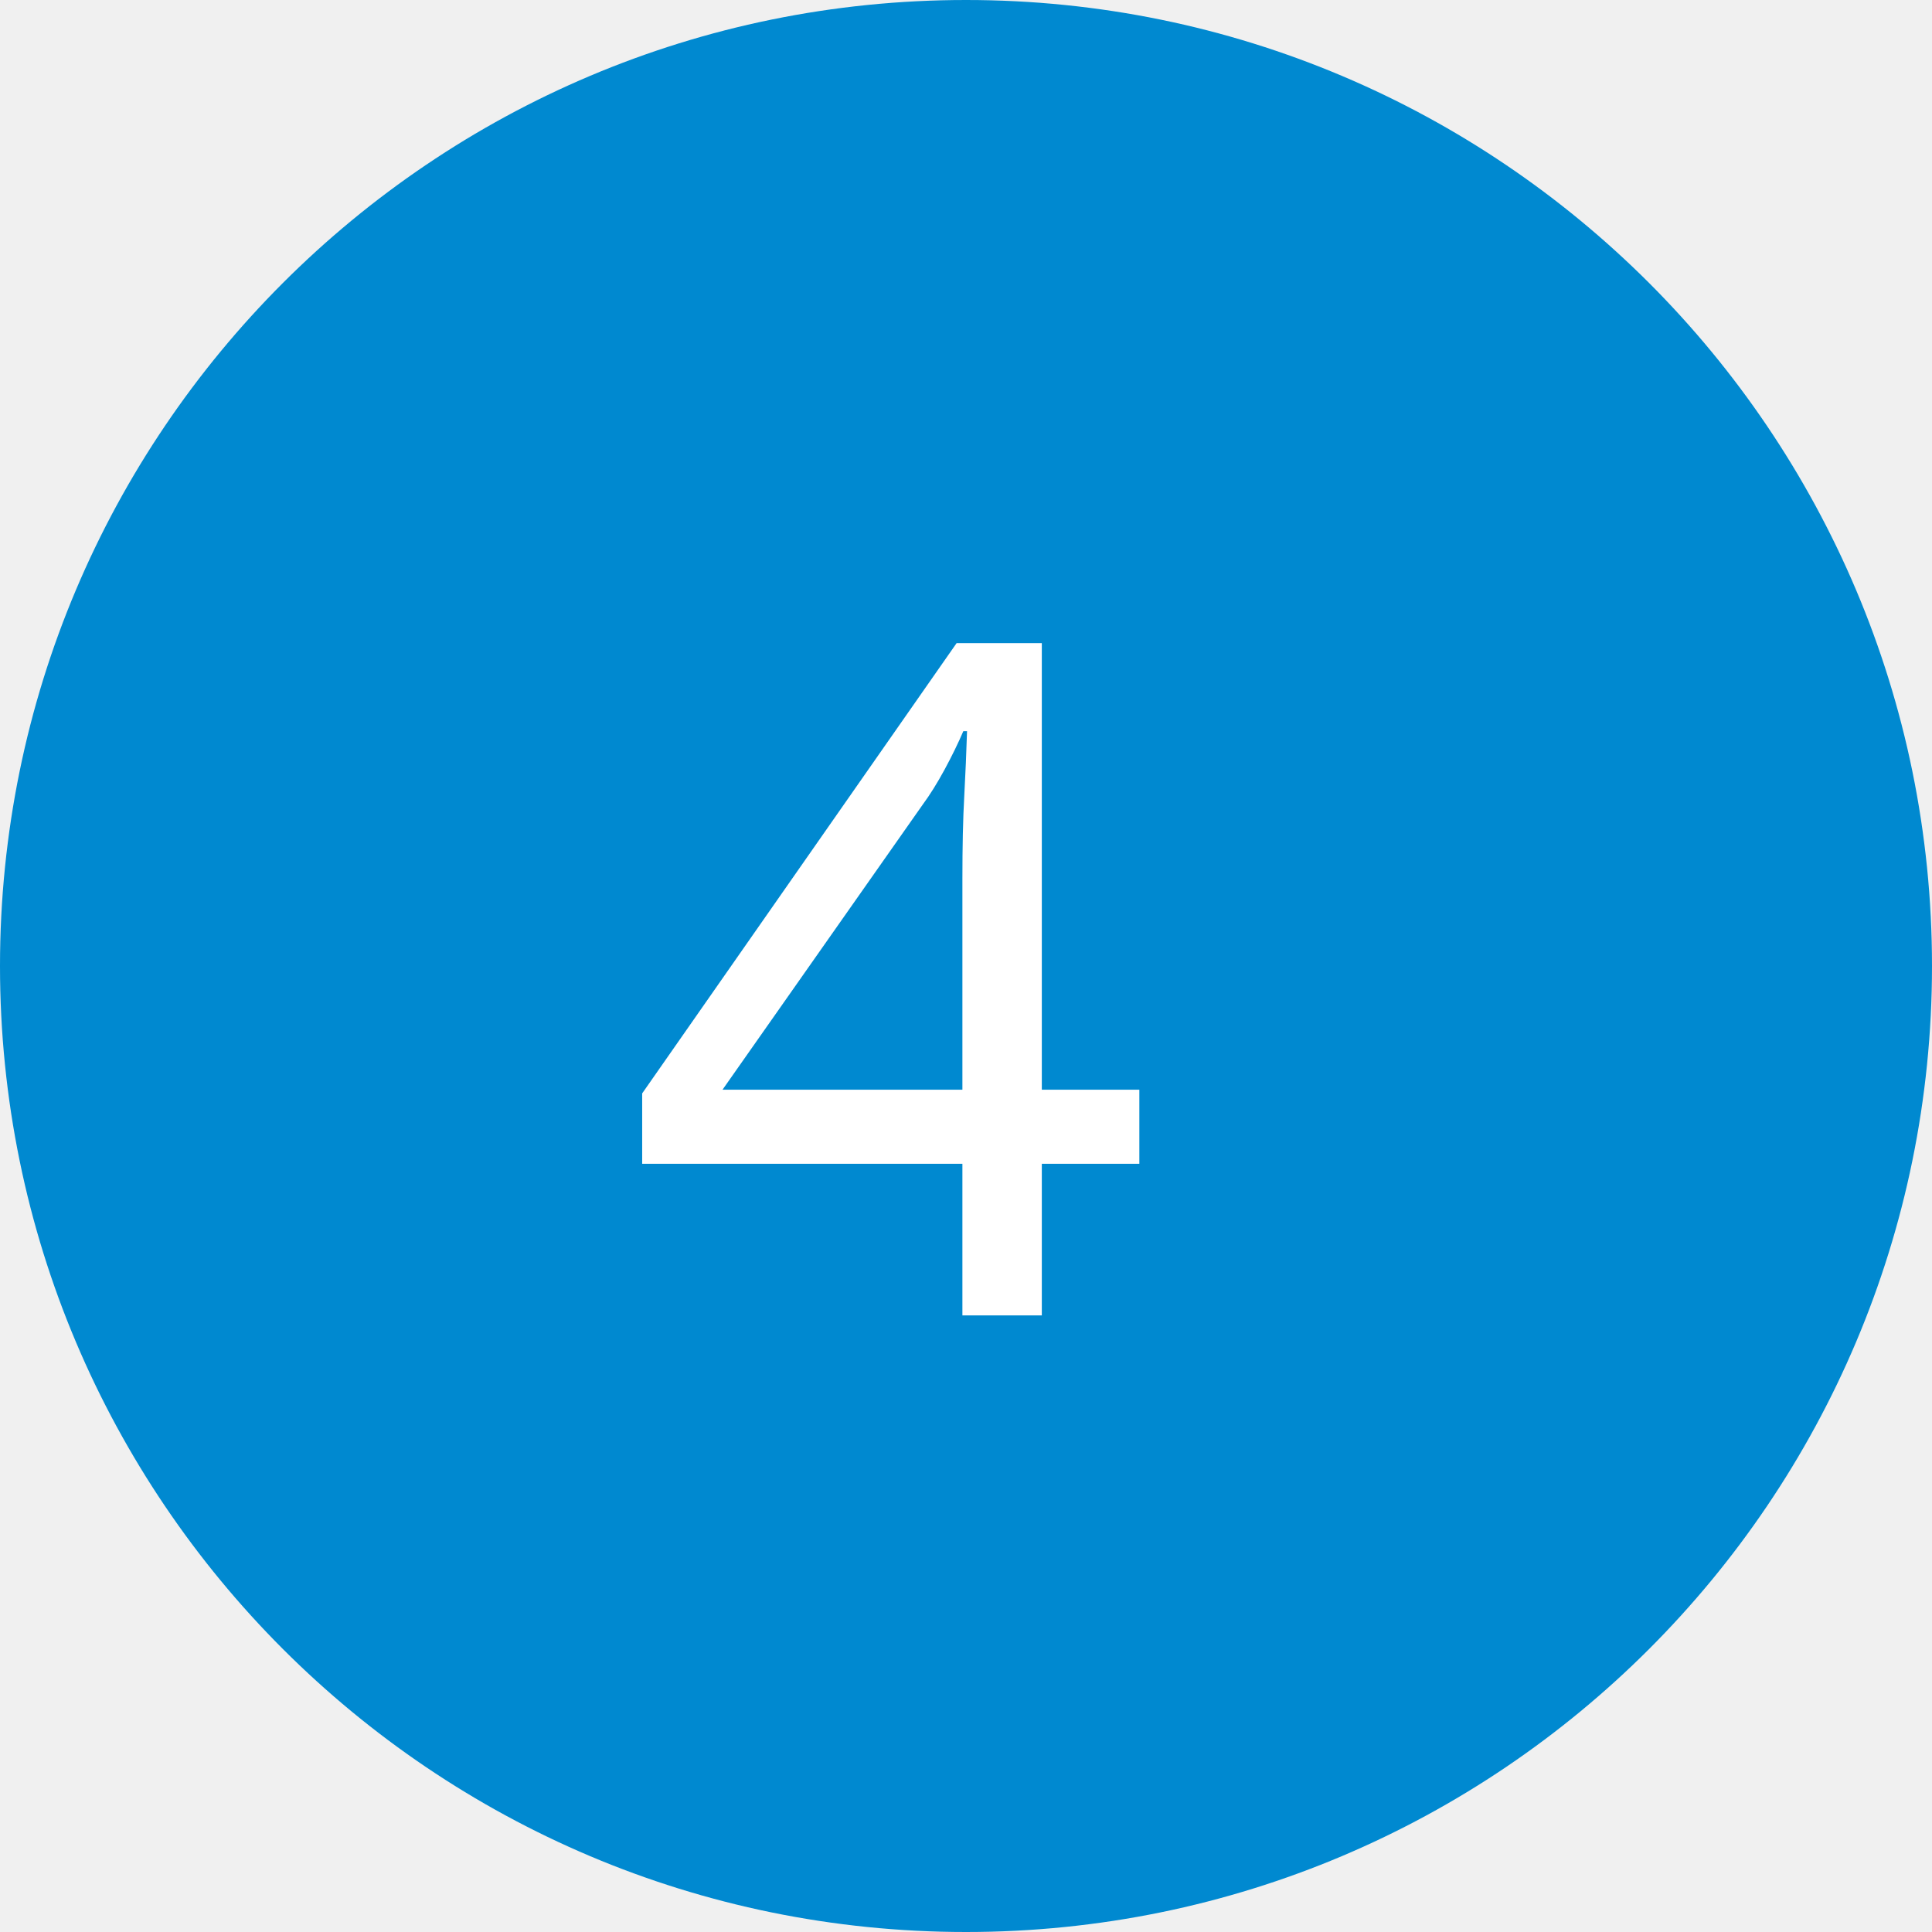
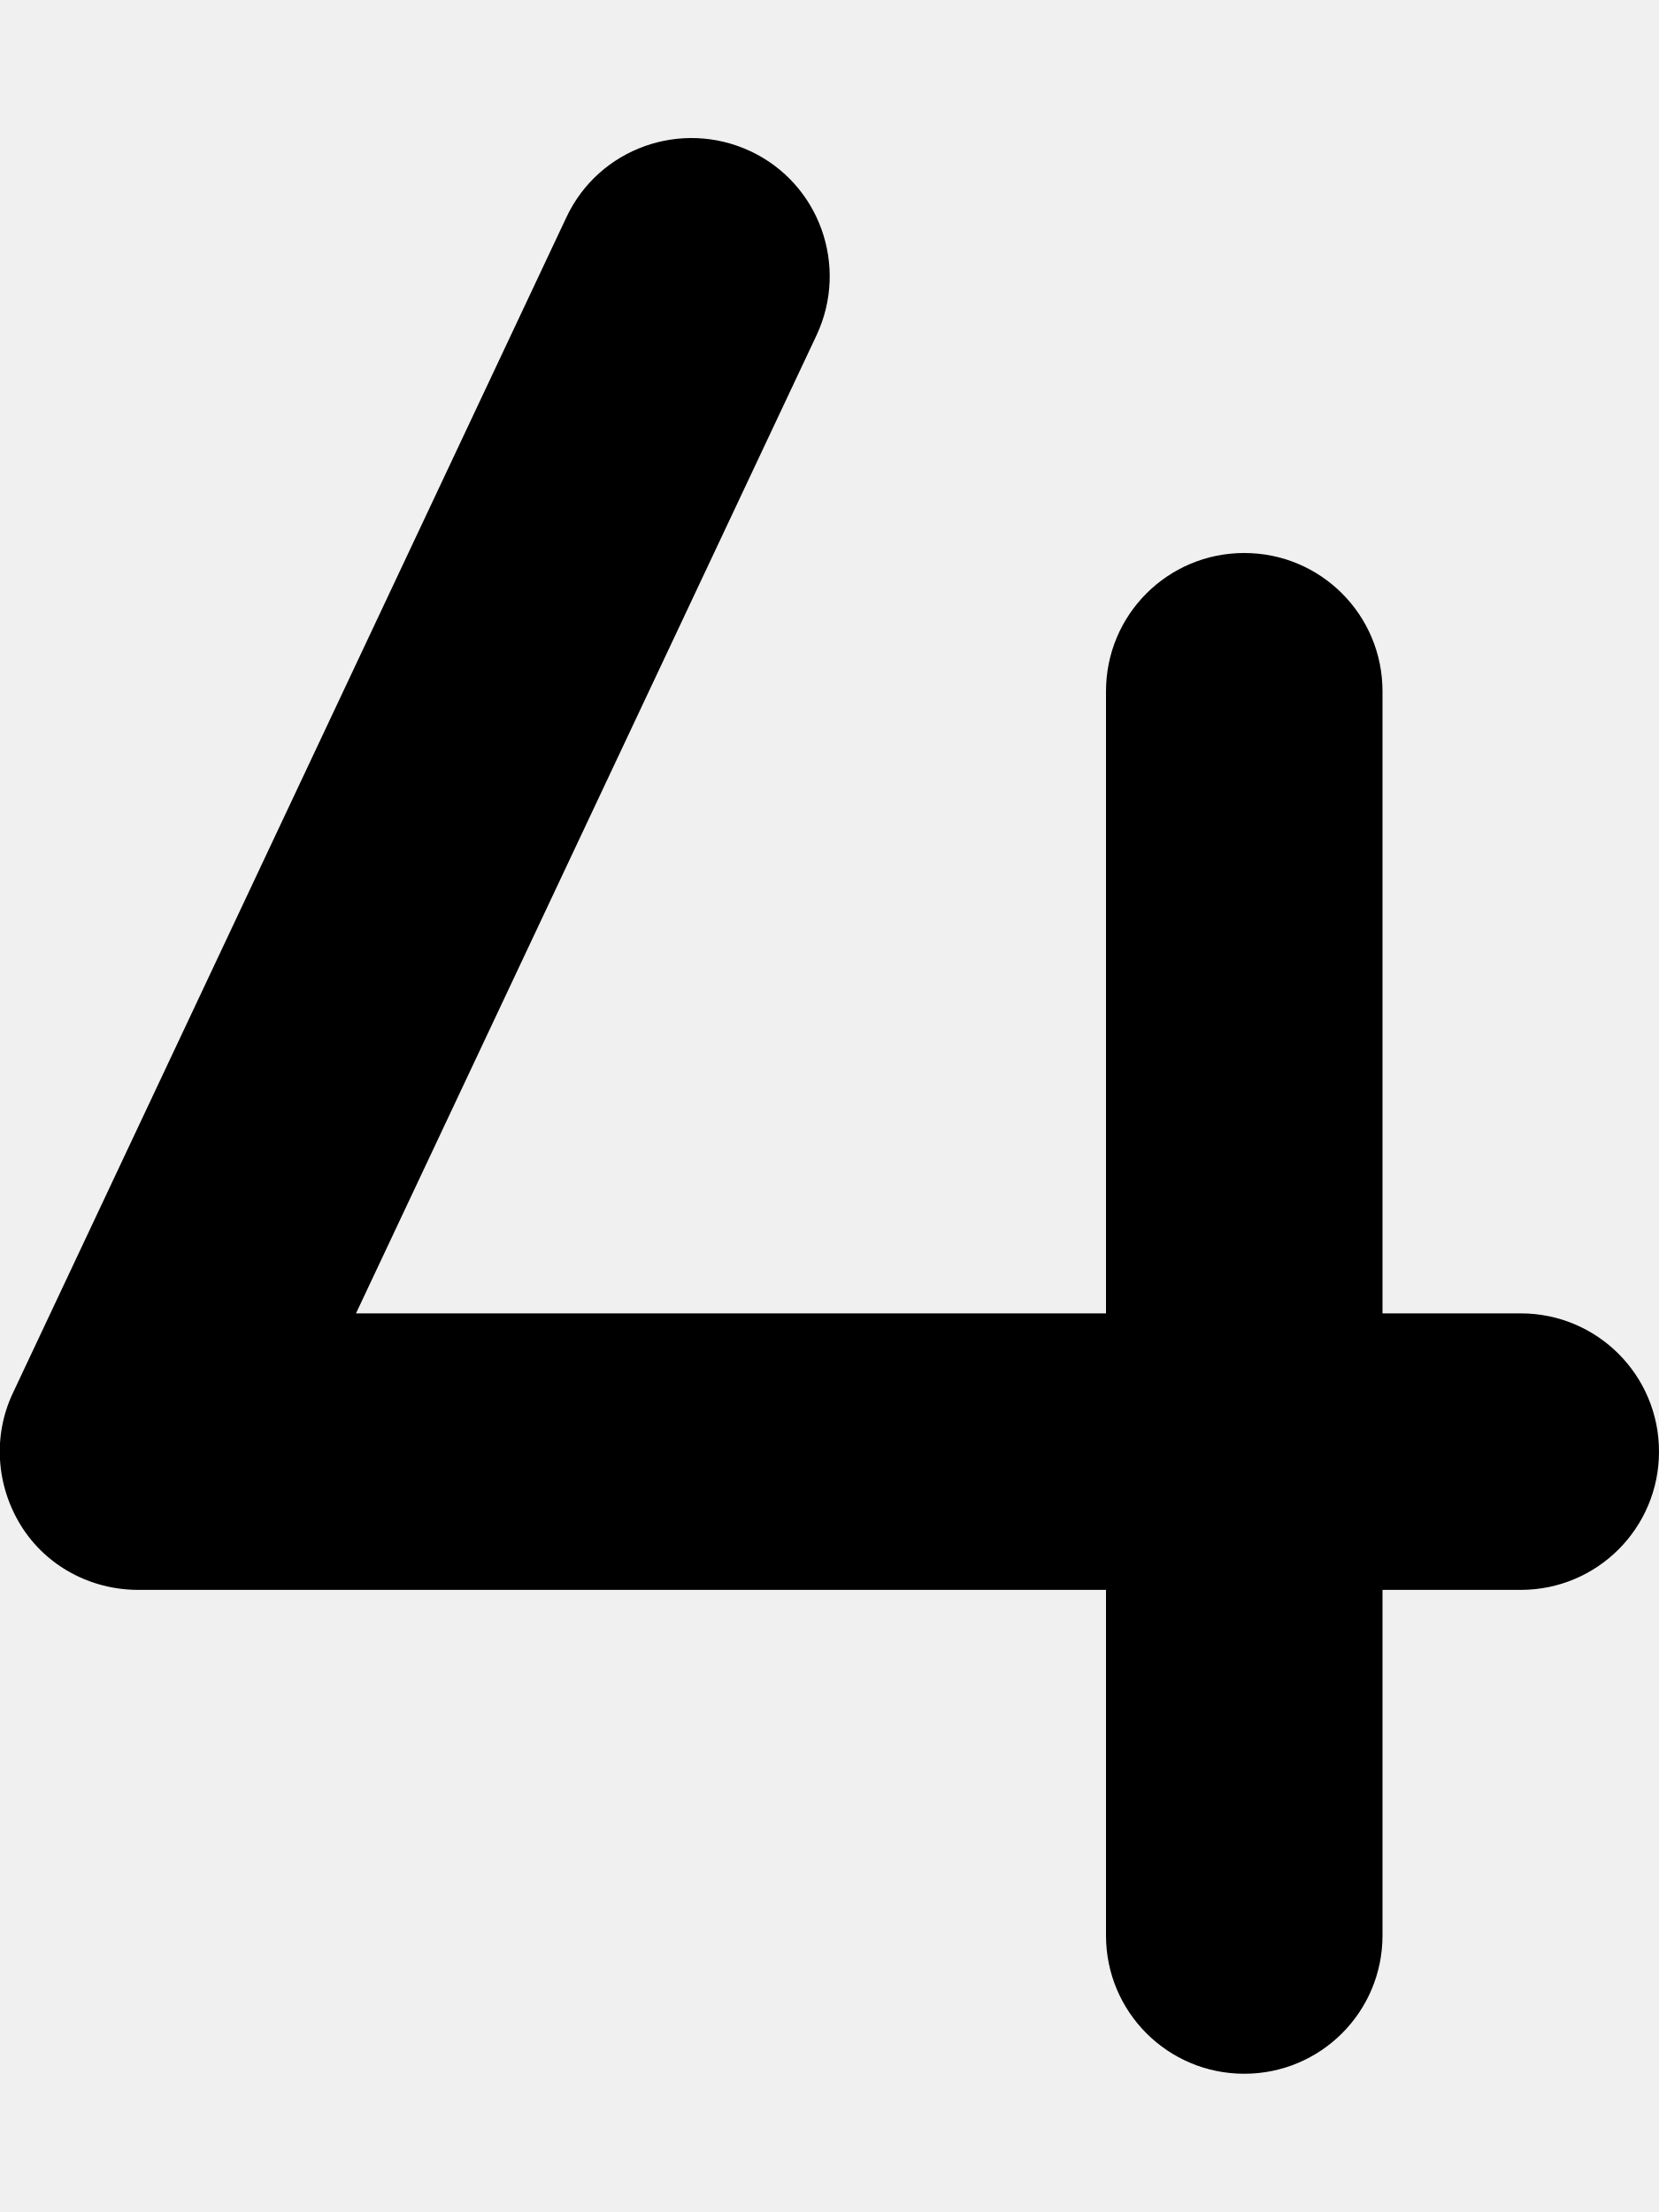
- <svg xmlns="http://www.w3.org/2000/svg" width="130" height="130" viewBox="0 0 130 130">
-   <g id="no4" transform="translate(-0.405 0.486)">
-     <g id="组_26" data-name="组 26" transform="translate(0.405 -0.486)">
-       <circle id="椭圆_2" data-name="椭圆 2" cx="65" cy="65" r="65" fill="#0089d0" />
-       <text id="_4" data-name="4" transform="translate(60 88.51)" fill="#fff" font-size="63" font-family="MicrosoftJhengHeiUILight, Microsoft JhengHei UI" letter-spacing="0.08em">
-         <tspan x="-18.119" y="0">4</tspan>
-       </text>
-     </g>
-   </g>
+ <svg xmlns="http://www.w3.org/2000/svg" viewBox="0 0 384 512">
+   <path d="M189 77.6c7.5-16 .7-35.1-15.3-42.6s-35.1-.7-42.6 15.3L3 322.4c-4.7 9.9-3.9 21.5 1.9 30.8S21 368 32 368H256v80c0 17.7 14.3 32 32 32s32-14.3 32-32V368h32c17.7 0 32-14.3 32-32s-14.3-32-32-32H320V160c0-17.7-14.3-32-32-32s-32 14.3-32 32V304H82.4L189 77.6z" />
</svg>
